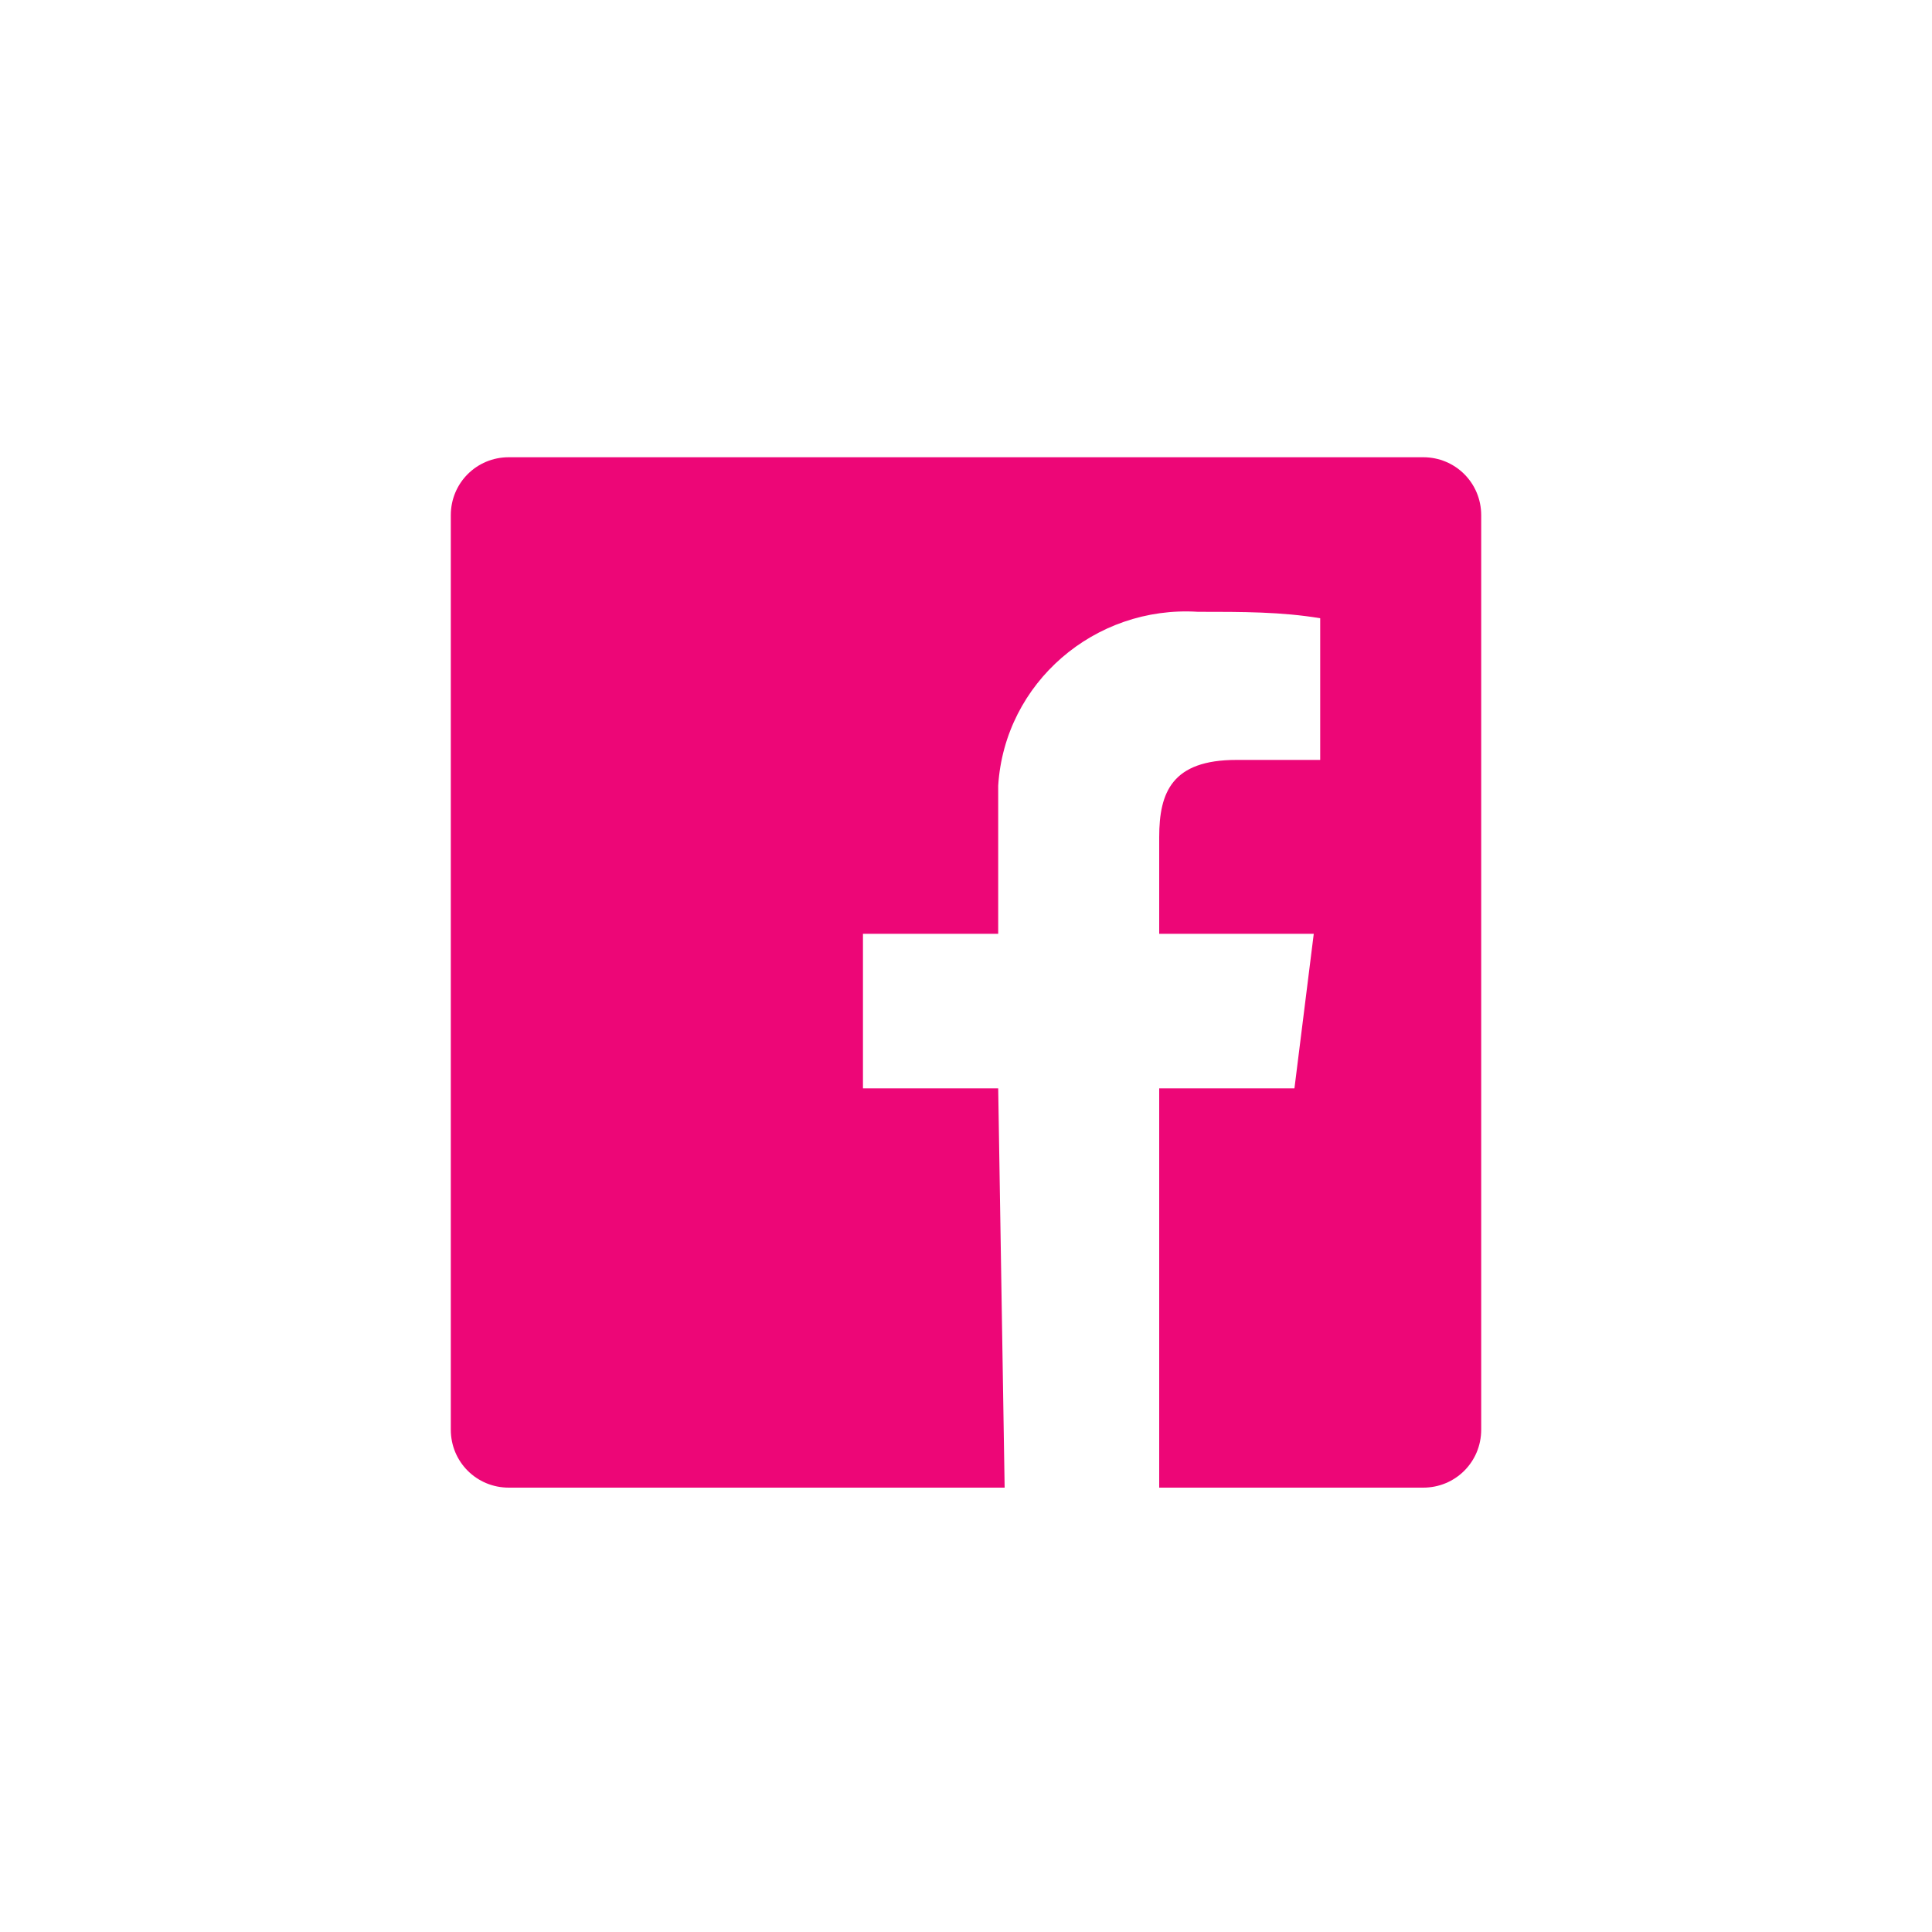
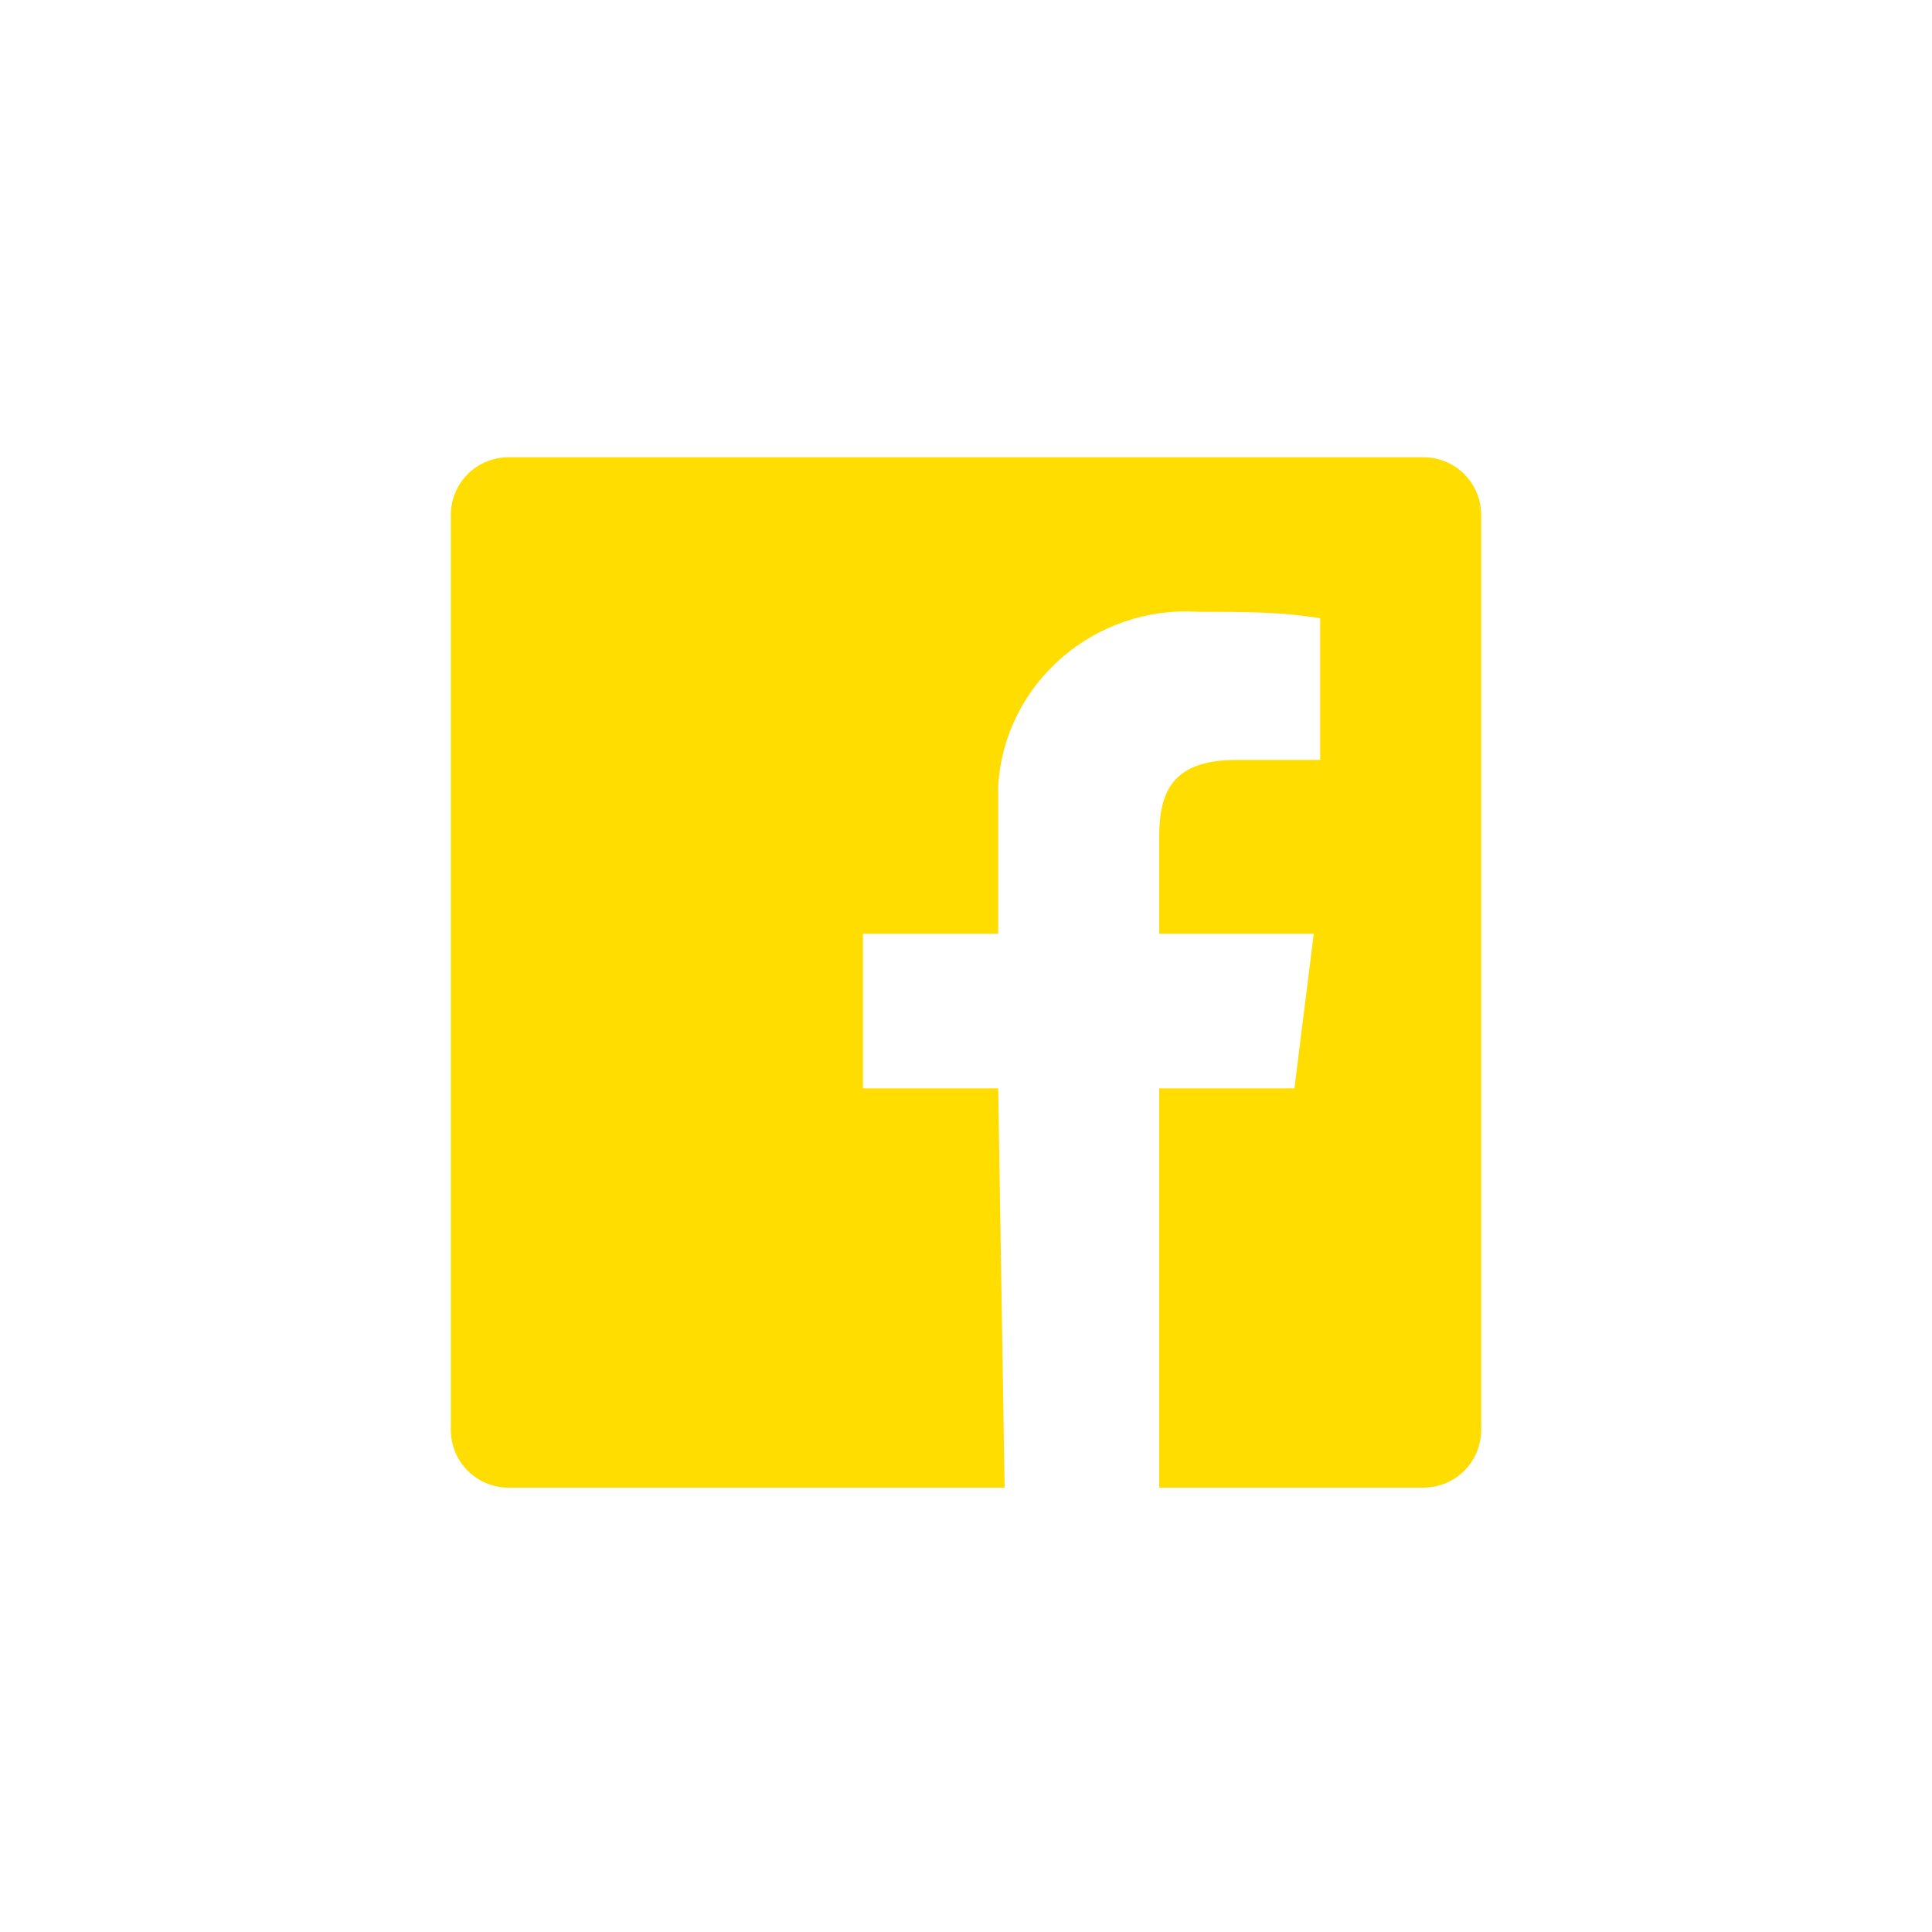
<svg xmlns="http://www.w3.org/2000/svg" version="1.1" id="Layer_1" x="0px" y="0px" viewBox="0 0 30 30" style="enable-background:new 0 0 30 30;" xml:space="preserve">
  <style type="text/css">
- 	.st0{fill:#ED0677;}
+ 	.st0{fill:#FFDD00;}
</style>
  <path class="st0" d="M15.6,23.1H7.9c-0.5,0-0.9-0.4-0.9-0.9V8c0-0.5,0.4-0.9,0.9-0.9h14.2C22.6,7.1,23,7.5,23,8v14.2  c0,0.5-0.4,0.9-0.9,0.9h-4.1v-6.2h2.1l0.3-2.4h-2.4V13c0-0.7,0.2-1.2,1.2-1.2h1.3V9.6c-0.6-0.1-1.2-0.1-1.9-0.1  c-1.6-0.1-3,1.1-3.1,2.7c0,0.2,0,0.3,0,0.5v1.8h-2.1v2.4h2.1L15.6,23.1L15.6,23.1z" />
</svg>
